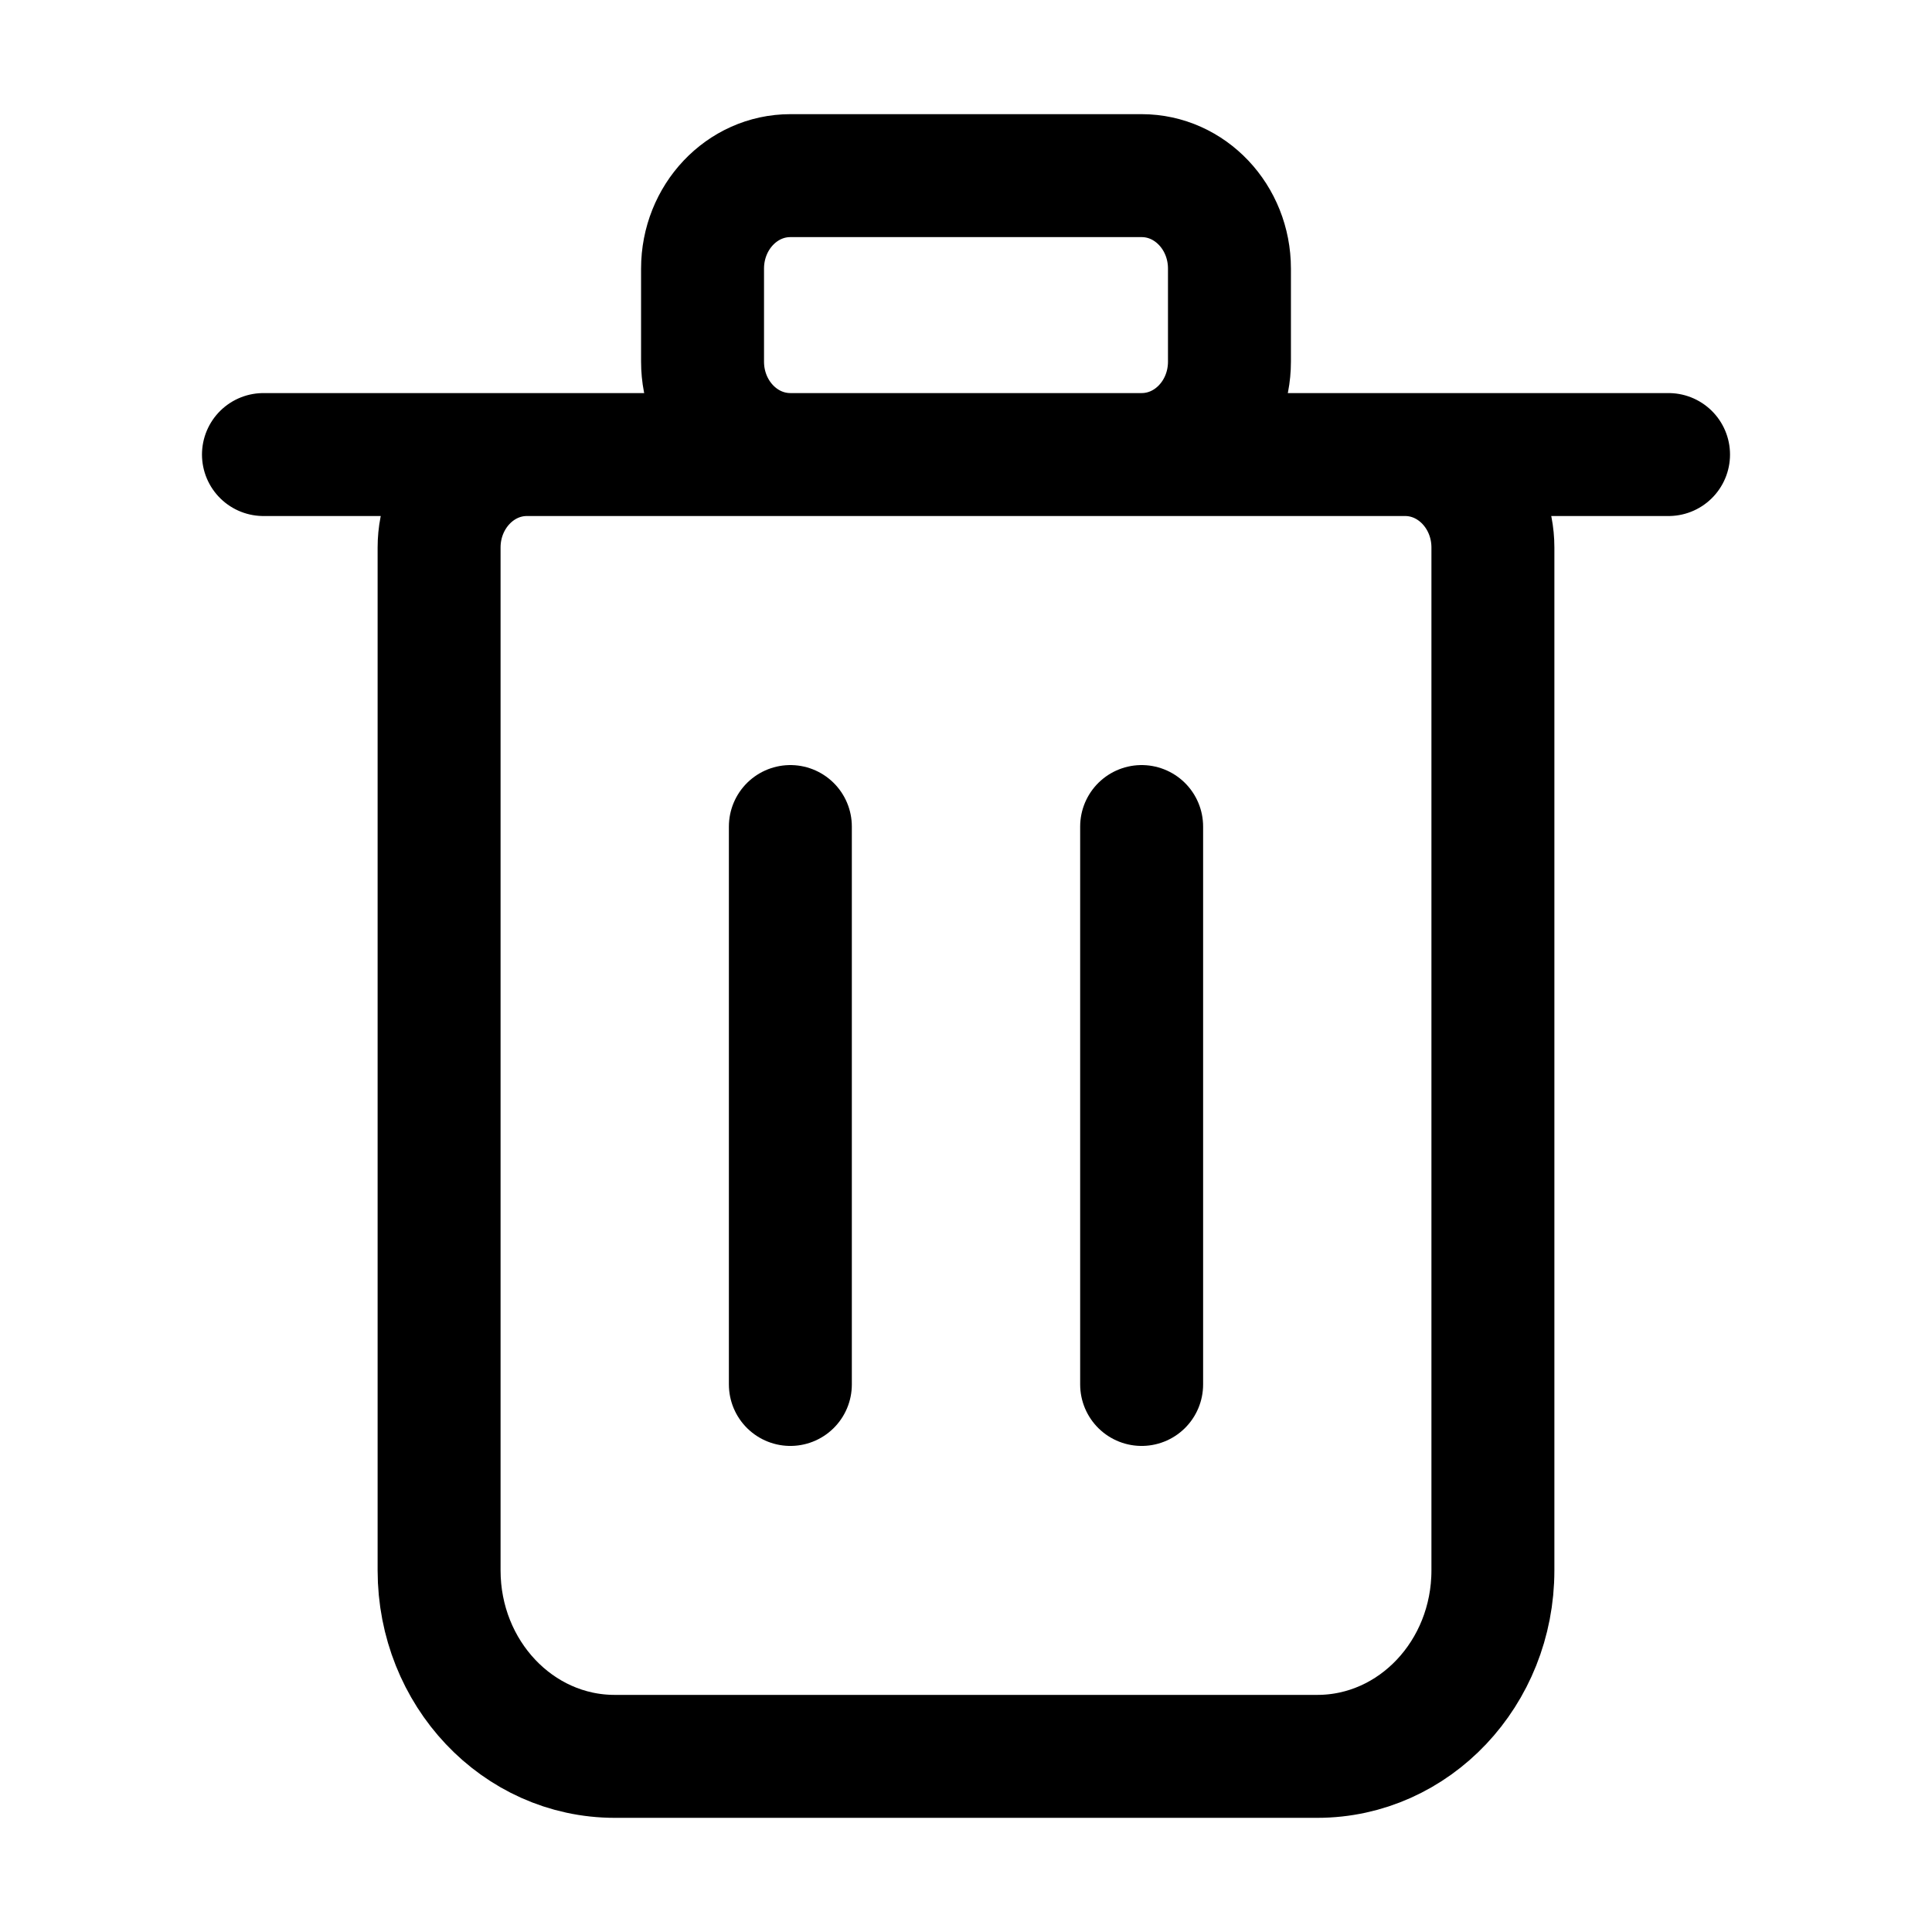
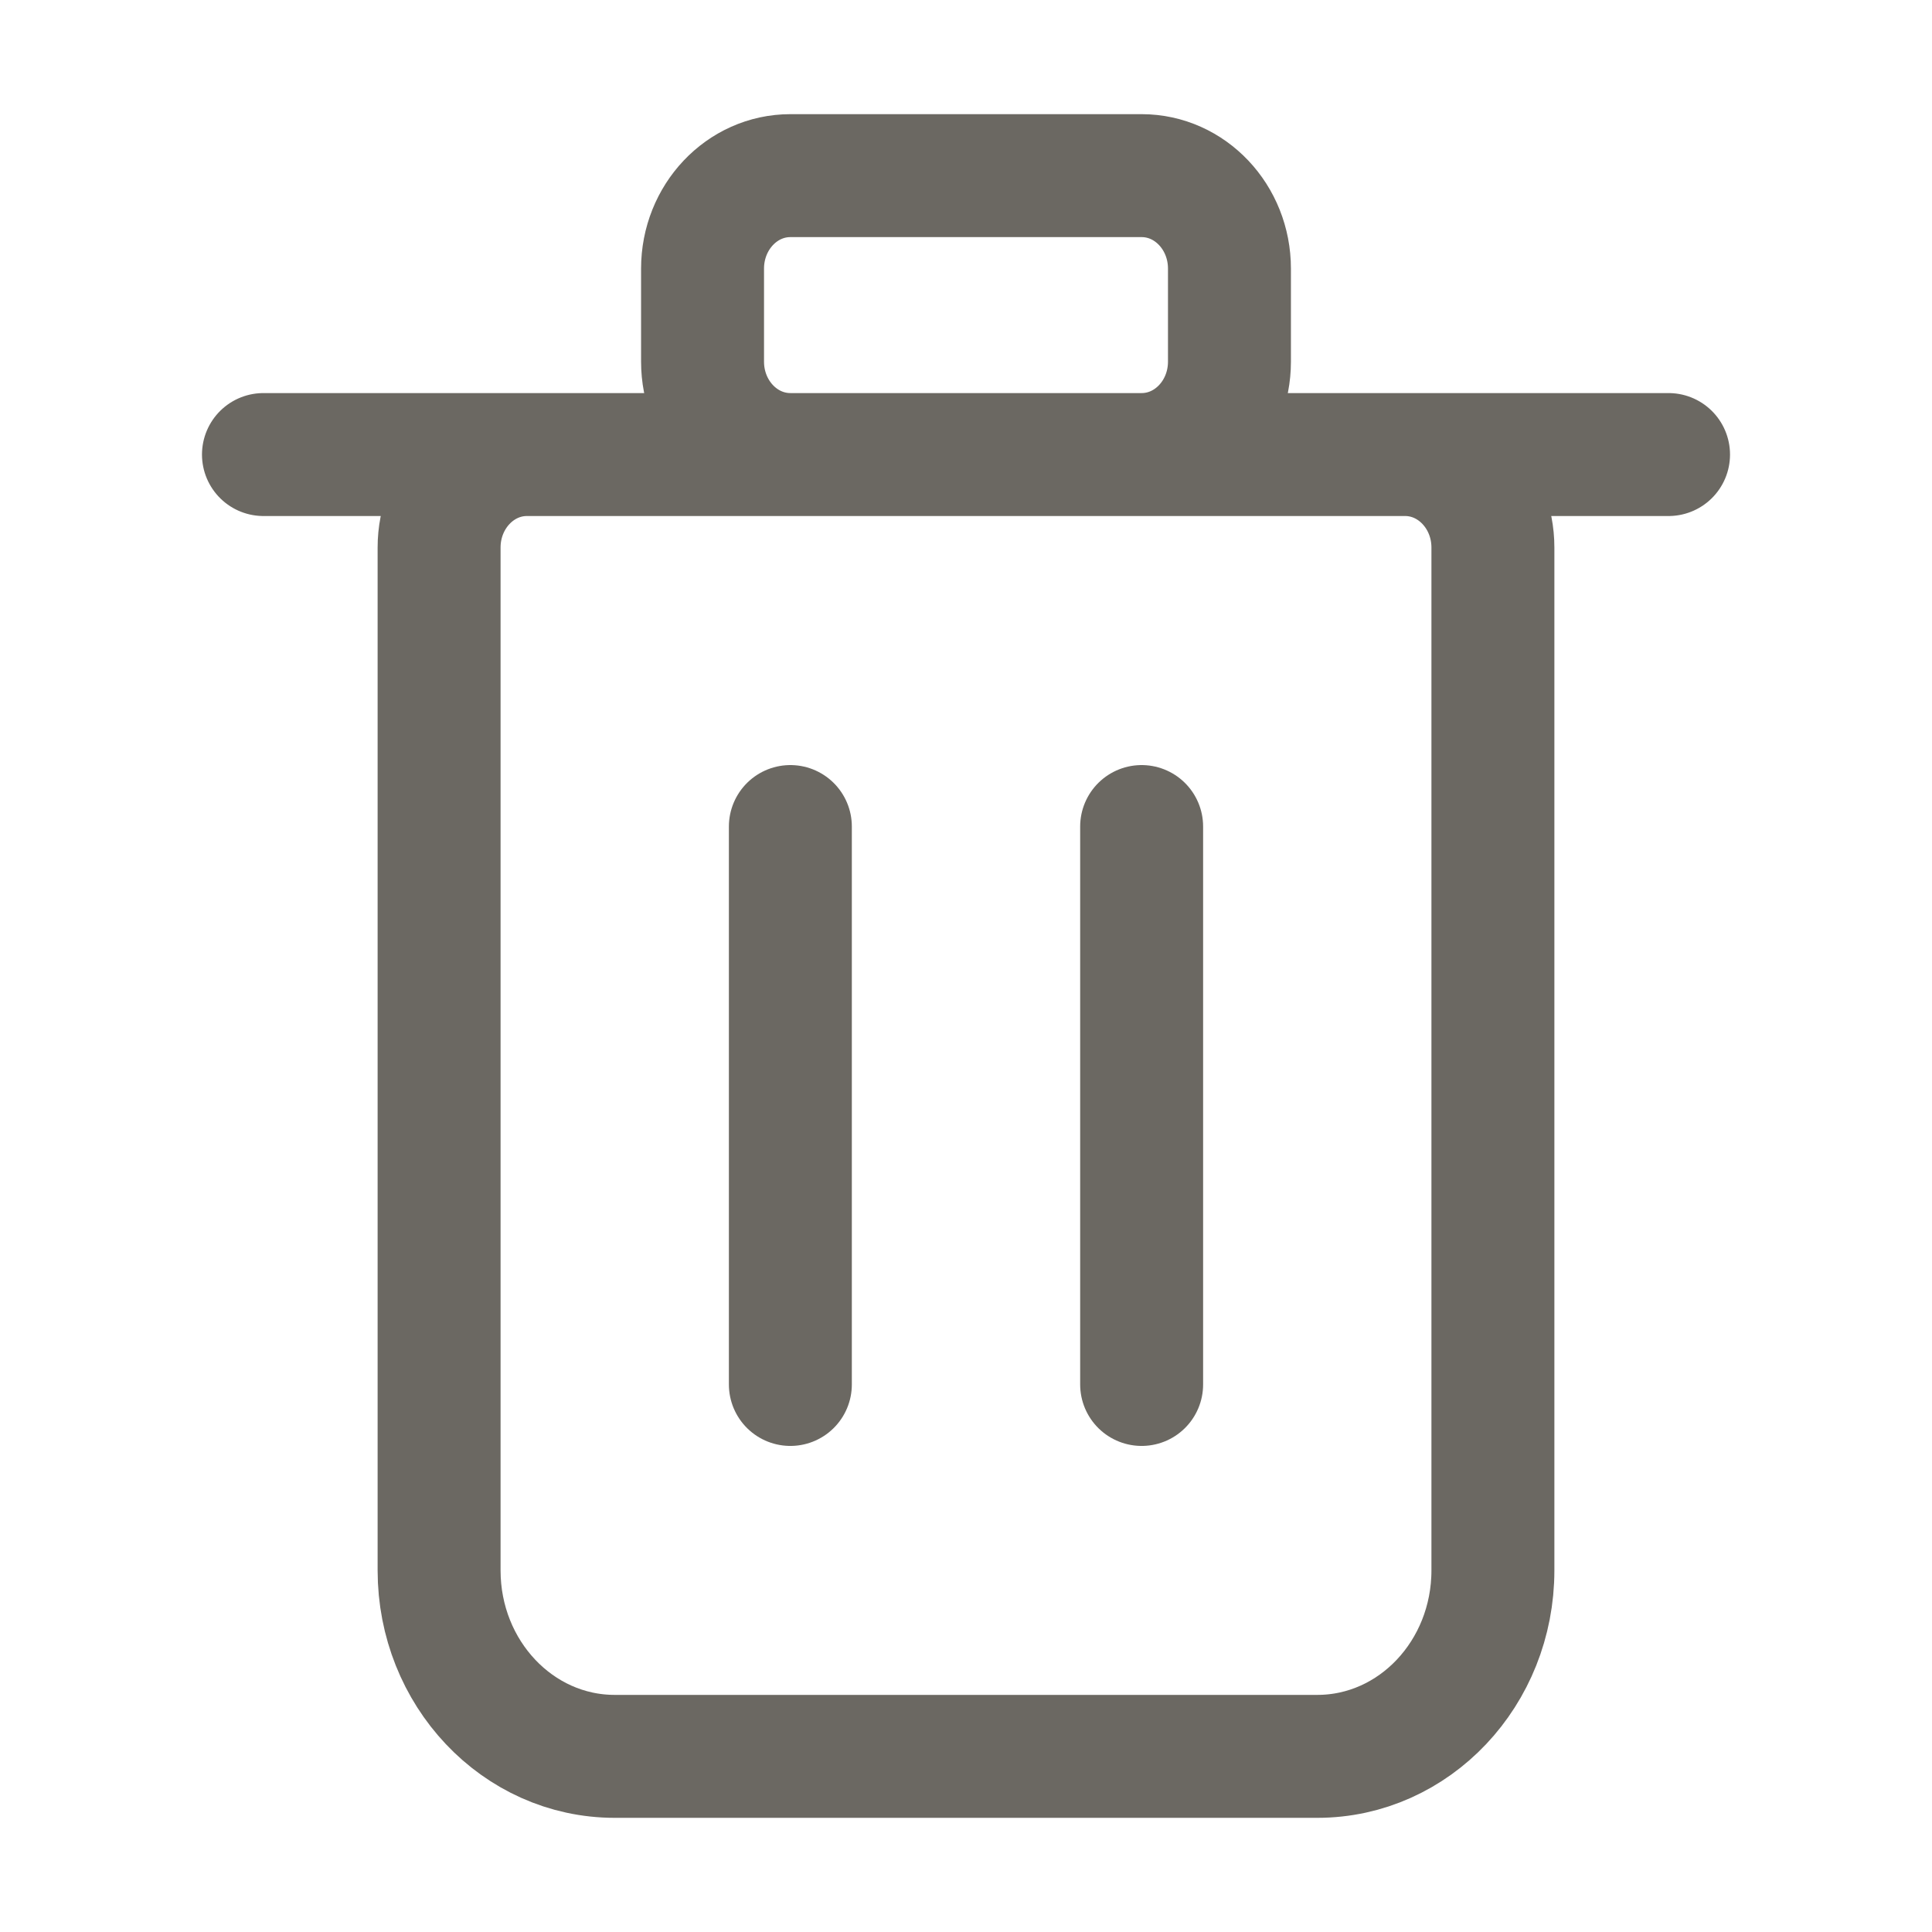
<svg xmlns="http://www.w3.org/2000/svg" width="22" height="22" viewBox="0 0 22 22" fill="none">
-   <path d="M3 5.176H19M9 15.765V9.412M13 15.765V9.412M15 20H7C5.895 20 5 19.052 5 17.882V6.235C5 5.651 5.448 5.176 6 5.176H16C16.552 5.176 17 5.651 17 6.235V17.882C17 19.052 16.105 20 15 20ZM9 5.176H13C13.552 5.176 14 4.702 14 4.118V3.059C14 2.474 13.552 2 13 2H9C8.448 2 8 2.474 8 3.059V4.118C8 4.702 8.448 5.176 9 5.176Z" stroke="black" stroke-width="1.4" stroke-linecap="round" stroke-linejoin="round" />
+   <path d="M3 5.176H19M9 15.765V9.412M13 15.765V9.412M15 20H7C5.895 20 5 19.052 5 17.882V6.235C5 5.651 5.448 5.176 6 5.176H16C16.552 5.176 17 5.651 17 6.235V17.882C17 19.052 16.105 20 15 20ZM9 5.176H13C13.552 5.176 14 4.702 14 4.118V3.059C14 2.474 13.552 2 13 2H9C8.448 2 8 2.474 8 3.059V4.118C8 4.702 8.448 5.176 9 5.176Z" stroke="#6B6862" stroke-width="1.4" stroke-linecap="round" stroke-linejoin="round" />
</svg>
